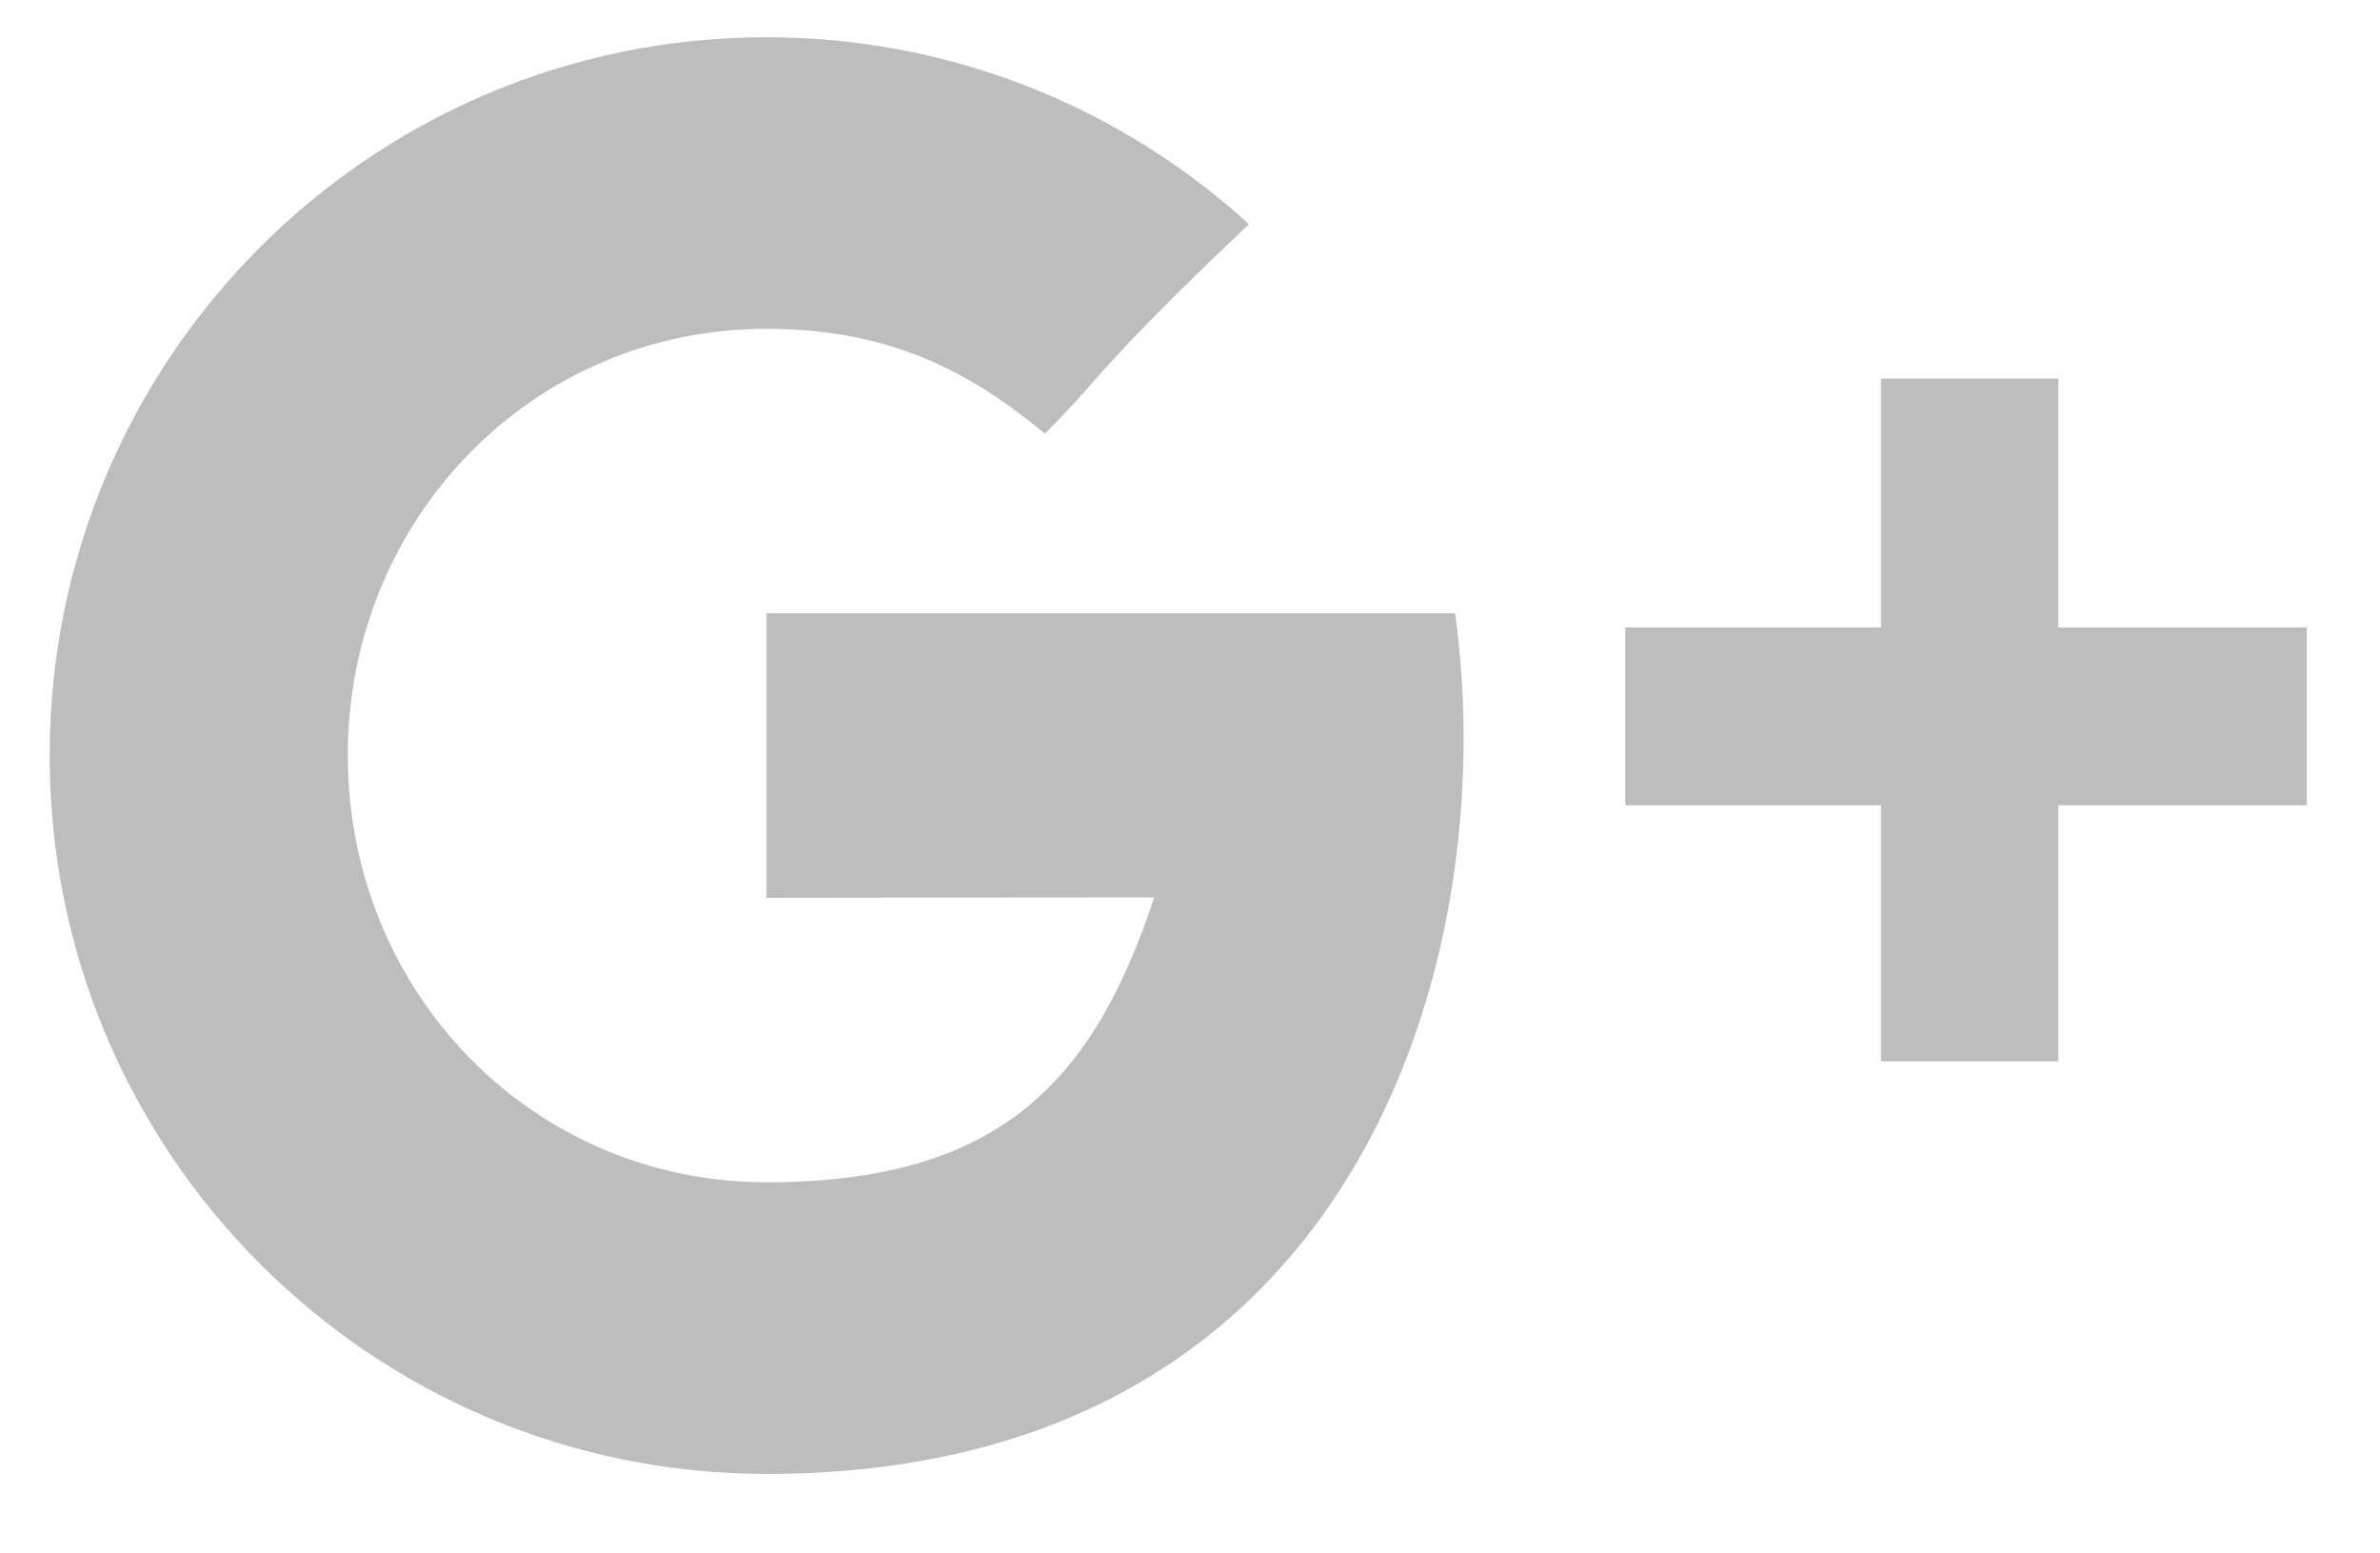
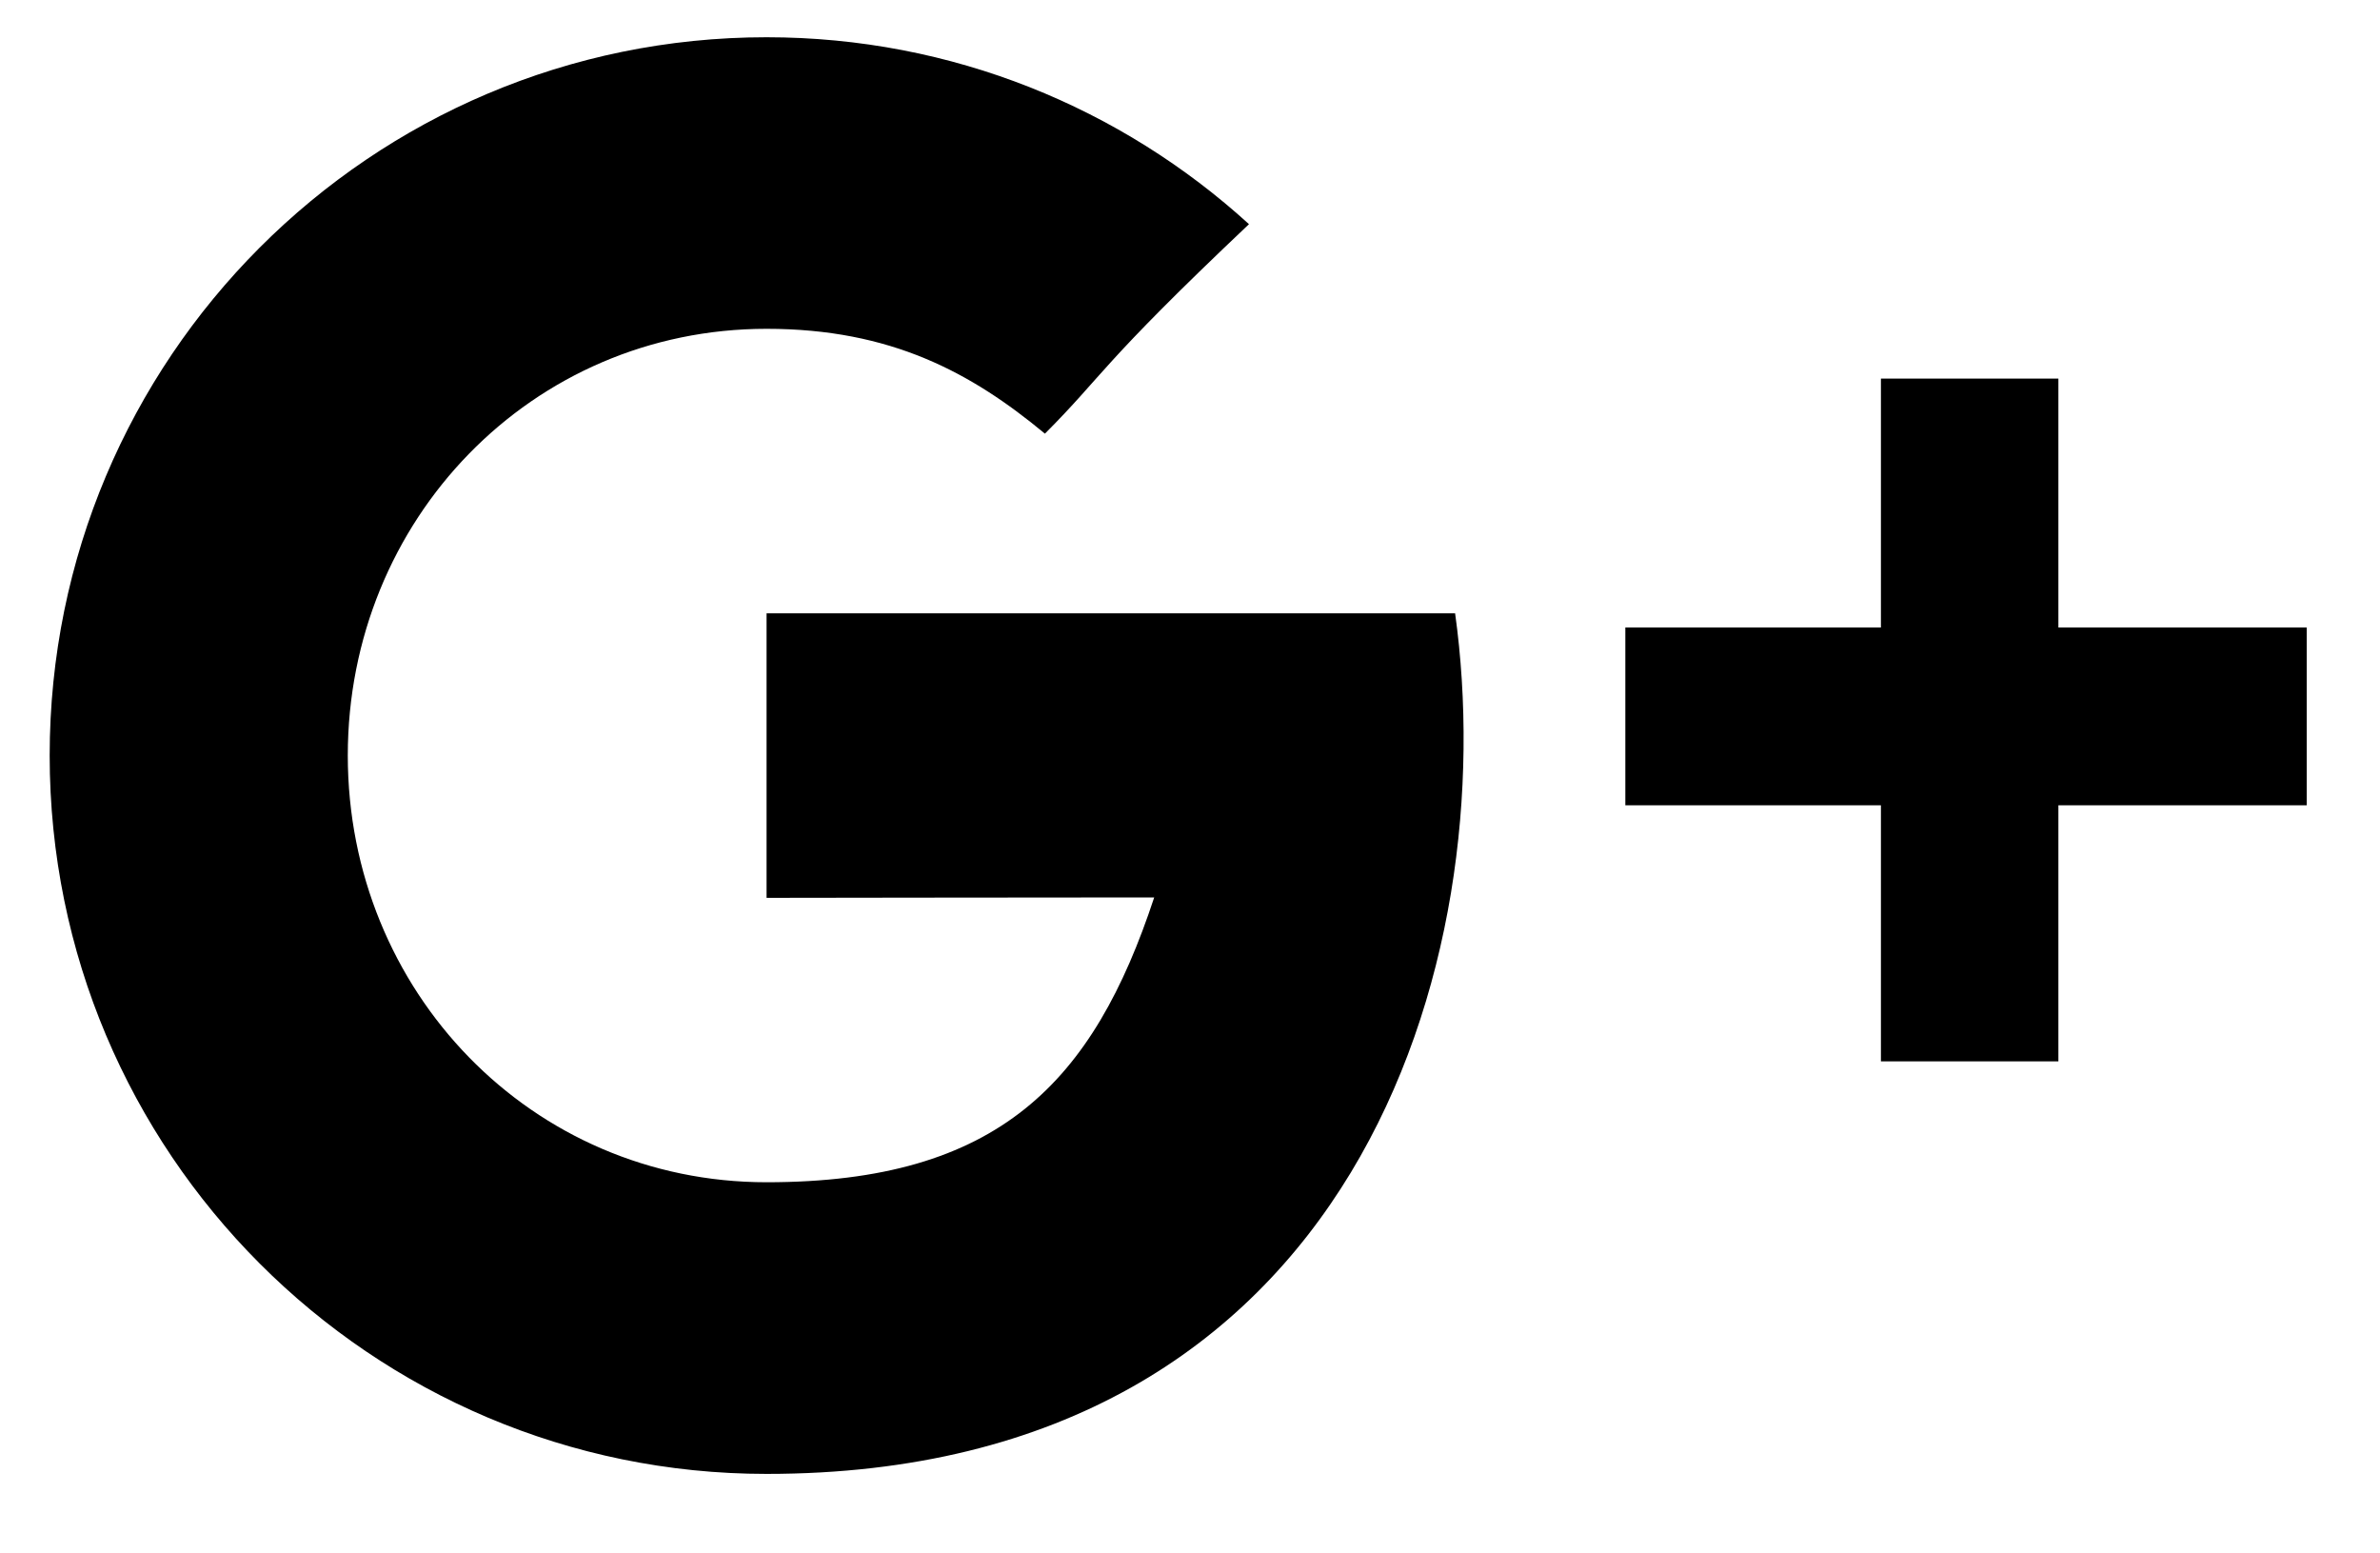
<svg xmlns="http://www.w3.org/2000/svg" xmlns:xlink="http://www.w3.org/1999/xlink" width="23" height="15" viewBox="0 0 23 15">
  <defs>
    <path id="mnuta" d="M303.408 5109.926h6.654c.463 3.326-.935 8.315-6.654 8.315-3.826 0-6.928-3.108-6.928-6.941 0-3.833 3.102-6.94 6.928-6.94 1.795 0 3.43.684 4.662 1.806-1.45 1.372-1.402 1.453-1.972 2.024-.712-.59-1.488-1.013-2.69-1.013-2.273 0-4.047 1.846-4.047 4.123s1.774 4.123 4.047 4.123c2.246 0 3.158-.97 3.746-2.752-1.084 0-3.746.004-3.746.004v-2.749m12.484.137h2.4v1.718h-2.4v2.474h-1.715v-2.474h-2.47v-1.718h2.47v-2.405h1.715v2.405" />
  </defs>
  <g>
    <g transform="translate(-296 -5104)">
-       <use fill="#bdbdbd" xlink:href="#mnuta" />
+       <use xlink:href="#mnuta" />
    </g>
  </g>
</svg>
